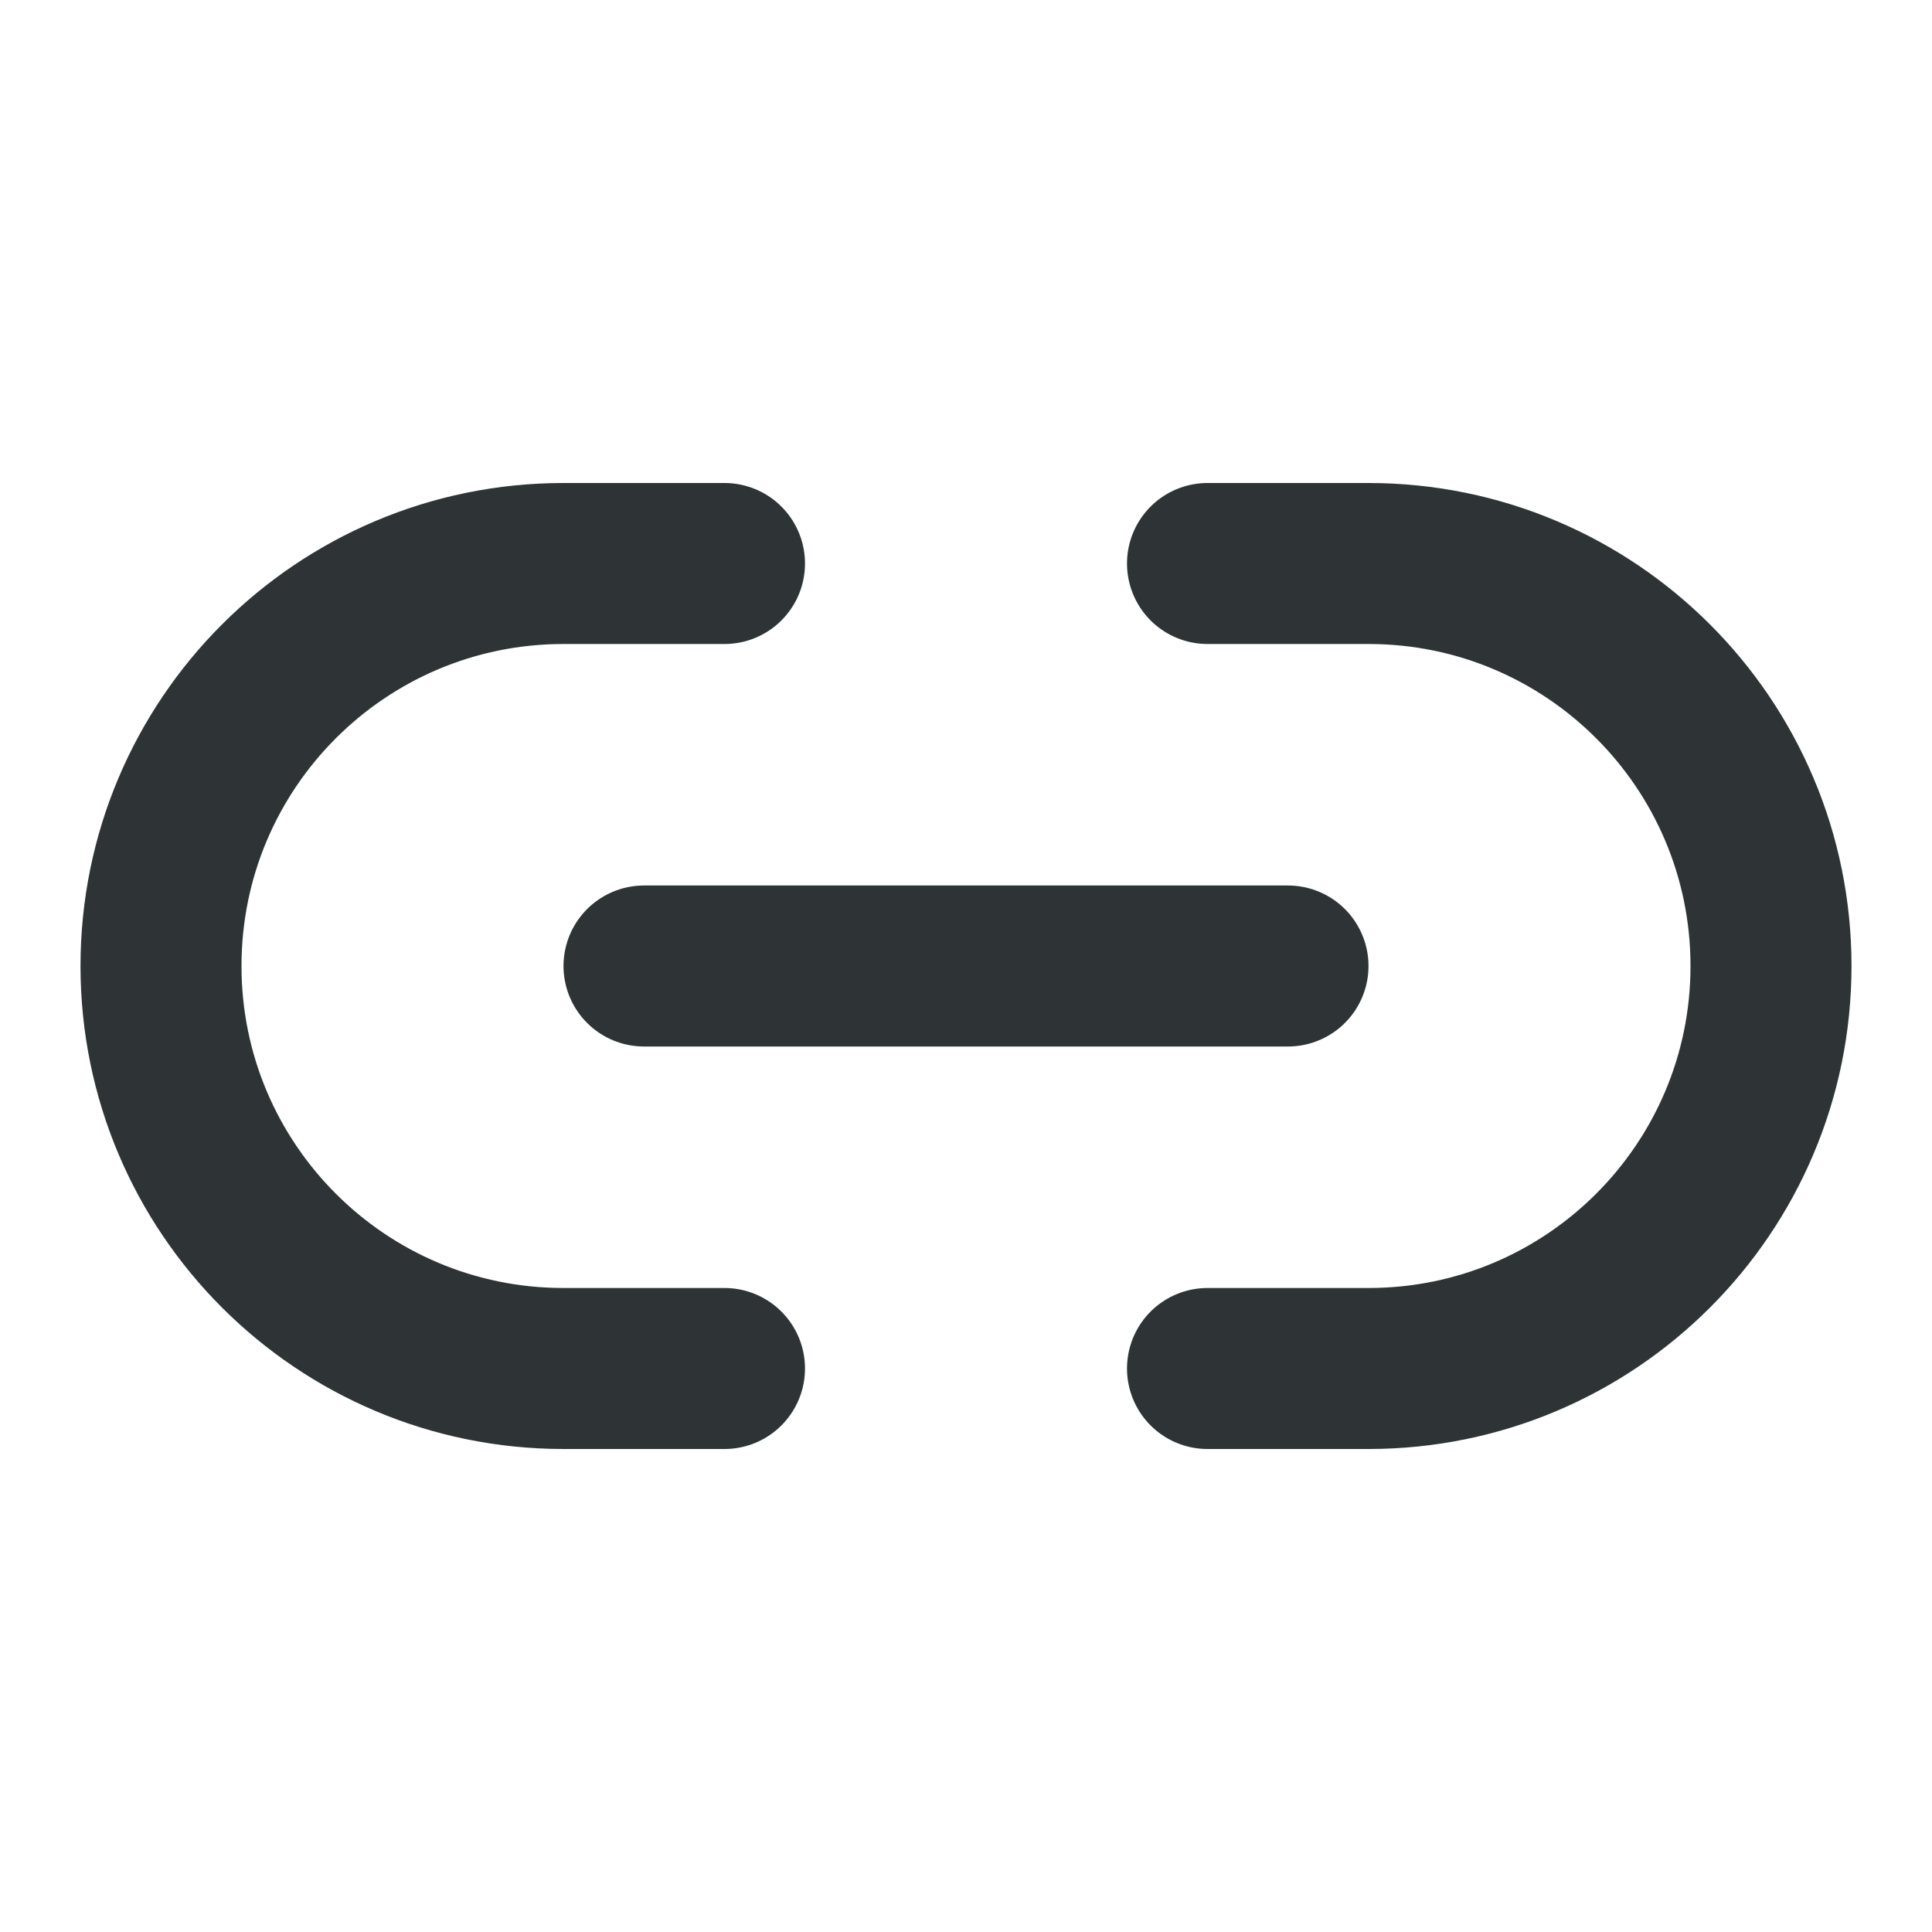
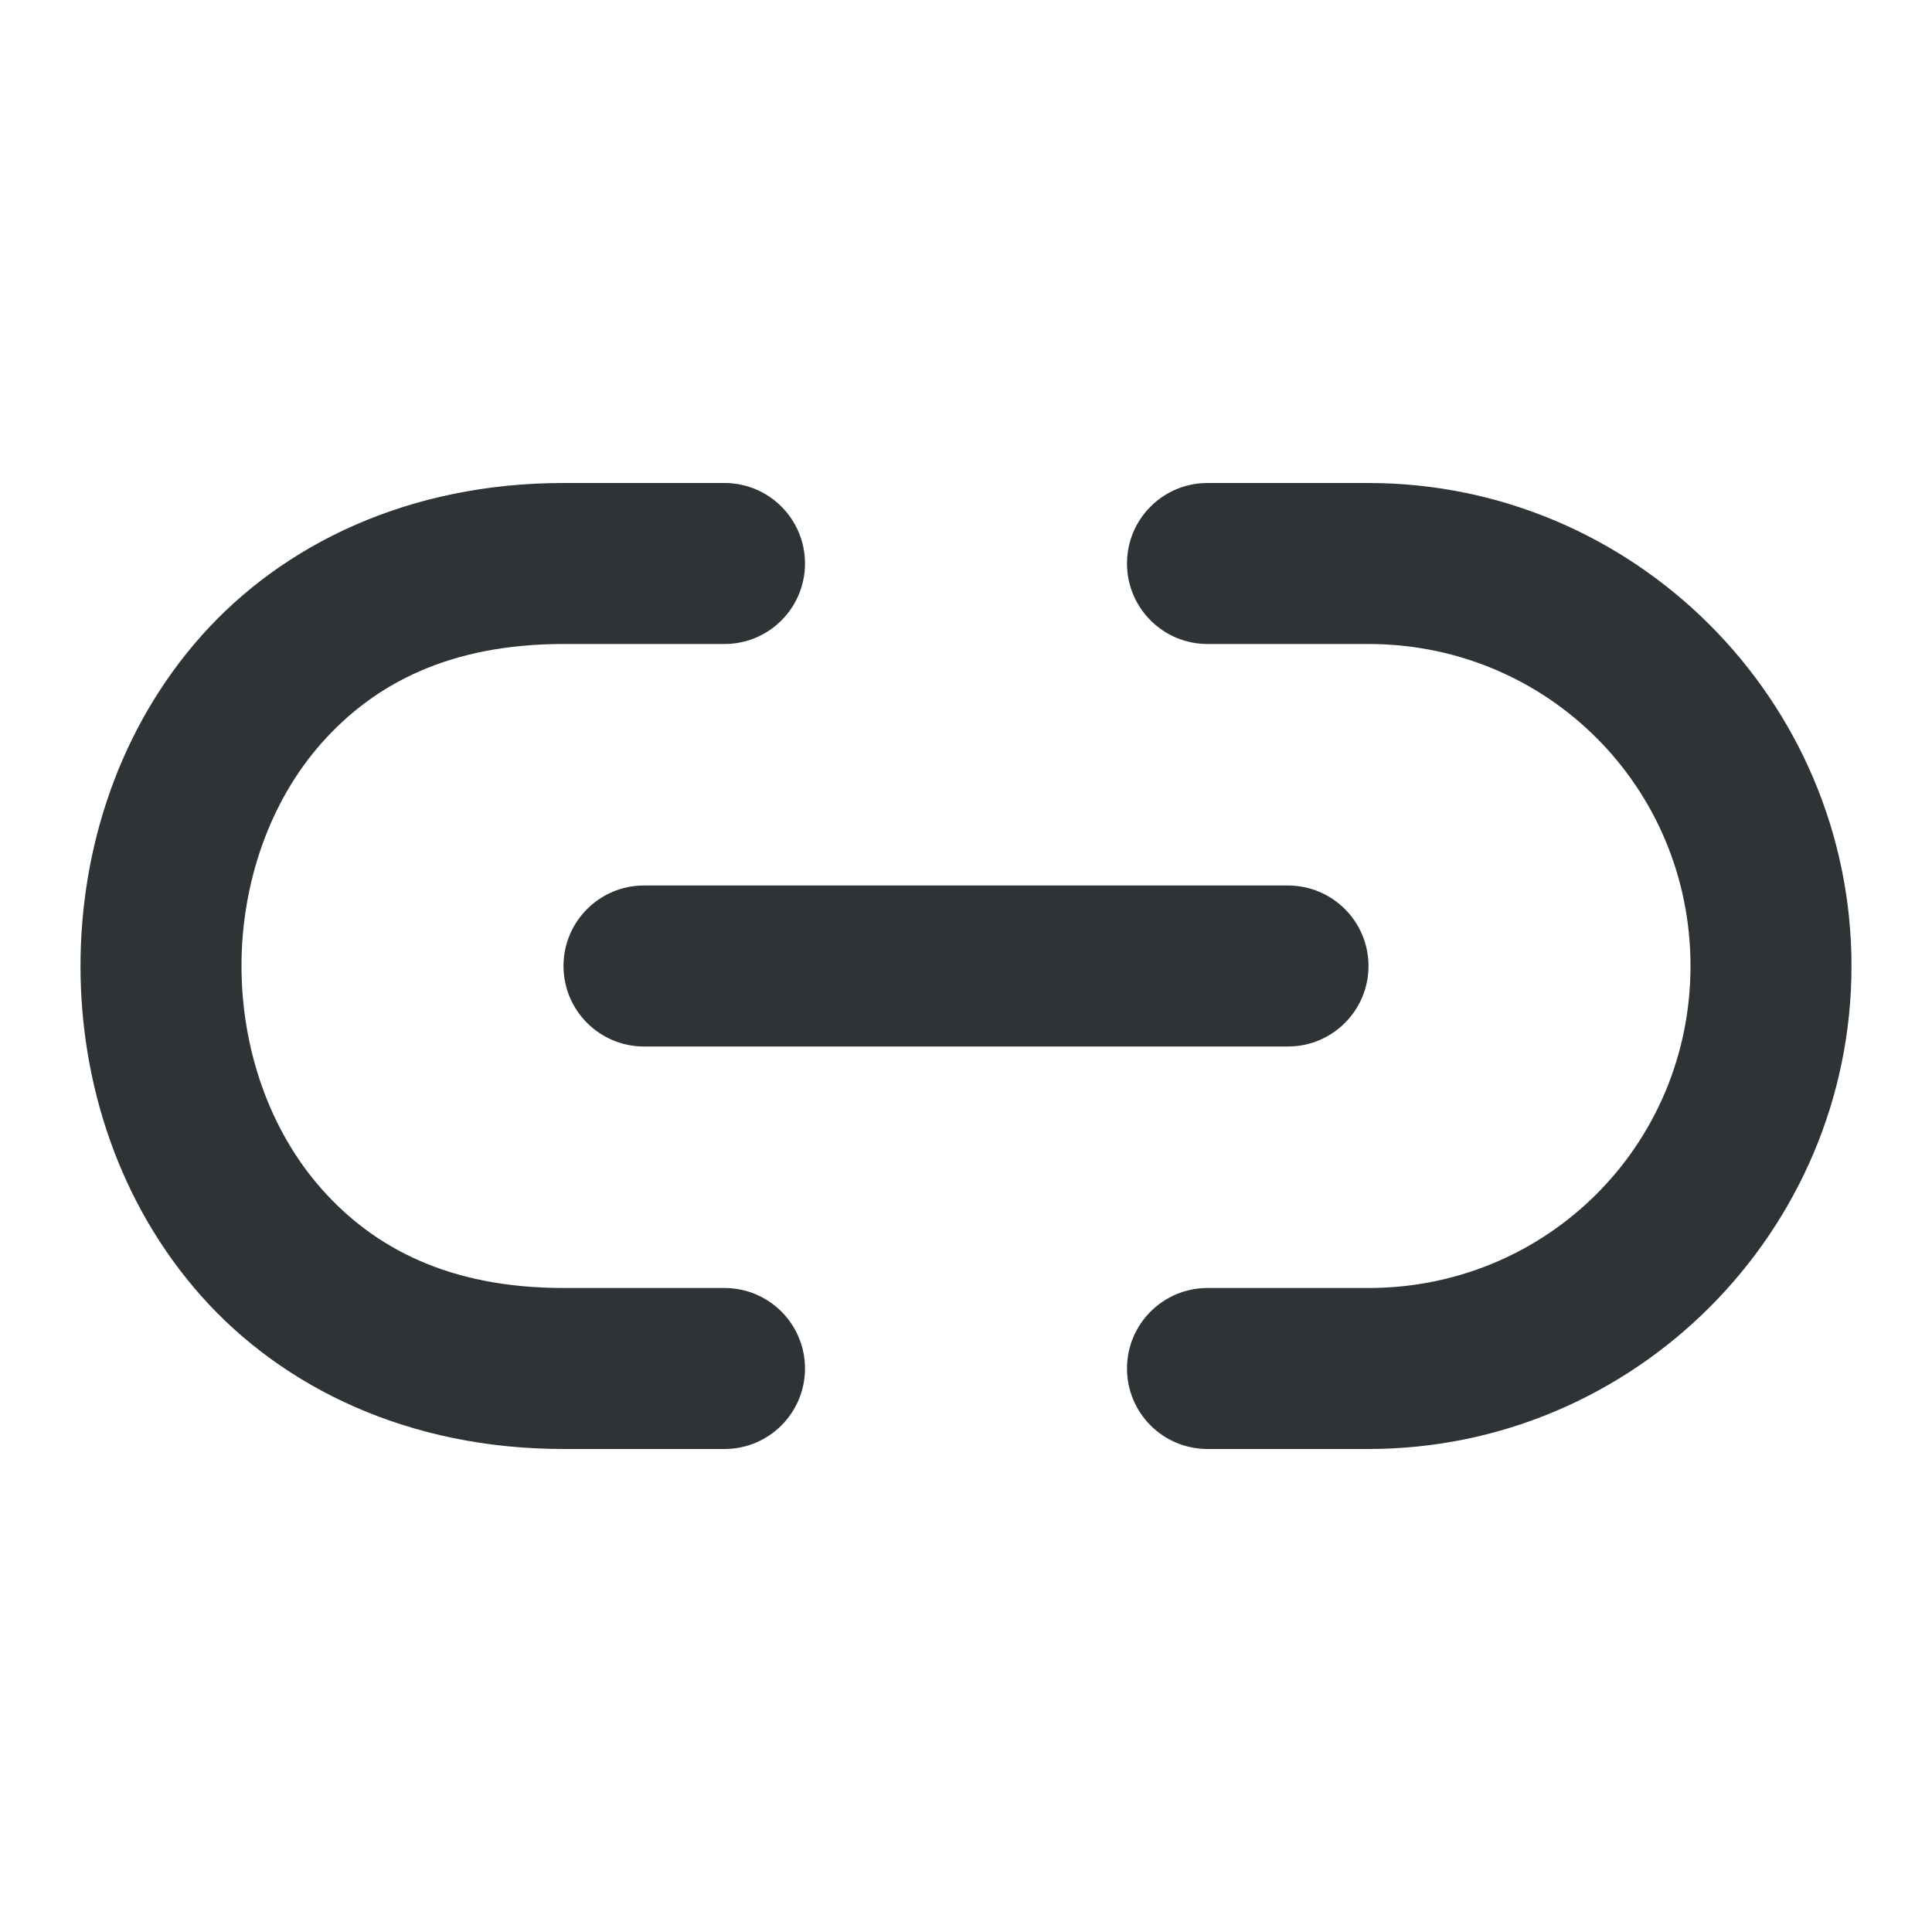
- <svg xmlns="http://www.w3.org/2000/svg" class="lucide lucide-link-2" width="24" height="24" viewBox="0 0 24 24" fill="none" stroke="#2e3436" stroke-width="2" stroke-linecap="round" stroke-linejoin="round">
-   <path d="M9 17H7A5 5 0 0 1 7 7h2" />
-   <path d="M15 7h2a5 5 0 1 1 0 10h-2" />
-   <line x1="8" x2="16" y1="12" y2="12" />
+ <svg xmlns="http://www.w3.org/2000/svg" width="16" height="16" viewBox="0 0 24 24">
+   <path fill="#2e3436" d="M 7,6 C 5.083,6 3.519,6.755 2.502,7.898 1.485,9.042 1,10.528 1,12 1,13.472 1.485,14.958 2.502,16.102 3.519,17.245 5.083,18 7,18 H 9 A 1,1 0 0 0 10,17 1,1 0 0 0 9,16 H 7 C 5.583,16 4.648,15.505 3.998,14.773 3.348,14.042 3,13.028 3,12 3,10.972 3.348,9.958 3.998,9.227 4.648,8.495 5.583,8 7,8 H 9 A 1,1 0 0 0 10,7 1,1 0 0 0 9,6 Z" />
+   <path fill="#2e3436" d="m 15,6 a 1,1 0 0 0 -1,1 1,1 0 0 0 1,1 h 2 c 2.221,0 4,1.779 4,4 0,2.221 -1.779,4 -4,4 h -2 a 1,1 0 0 0 -1,1 1,1 0 0 0 1,1 h 2 c 3.302,0 6,-2.698 6,-6 0,-3.302 -2.698,-6 -6,-6 z" />
+   <path fill="#2e3436" d="m 8,11 a 1,1 0 0 0 -1,1 1,1 0 0 0 1,1 h 8 a 1,1 0 0 0 1,-1 1,1 0 0 0 -1,-1 z" />
</svg>
